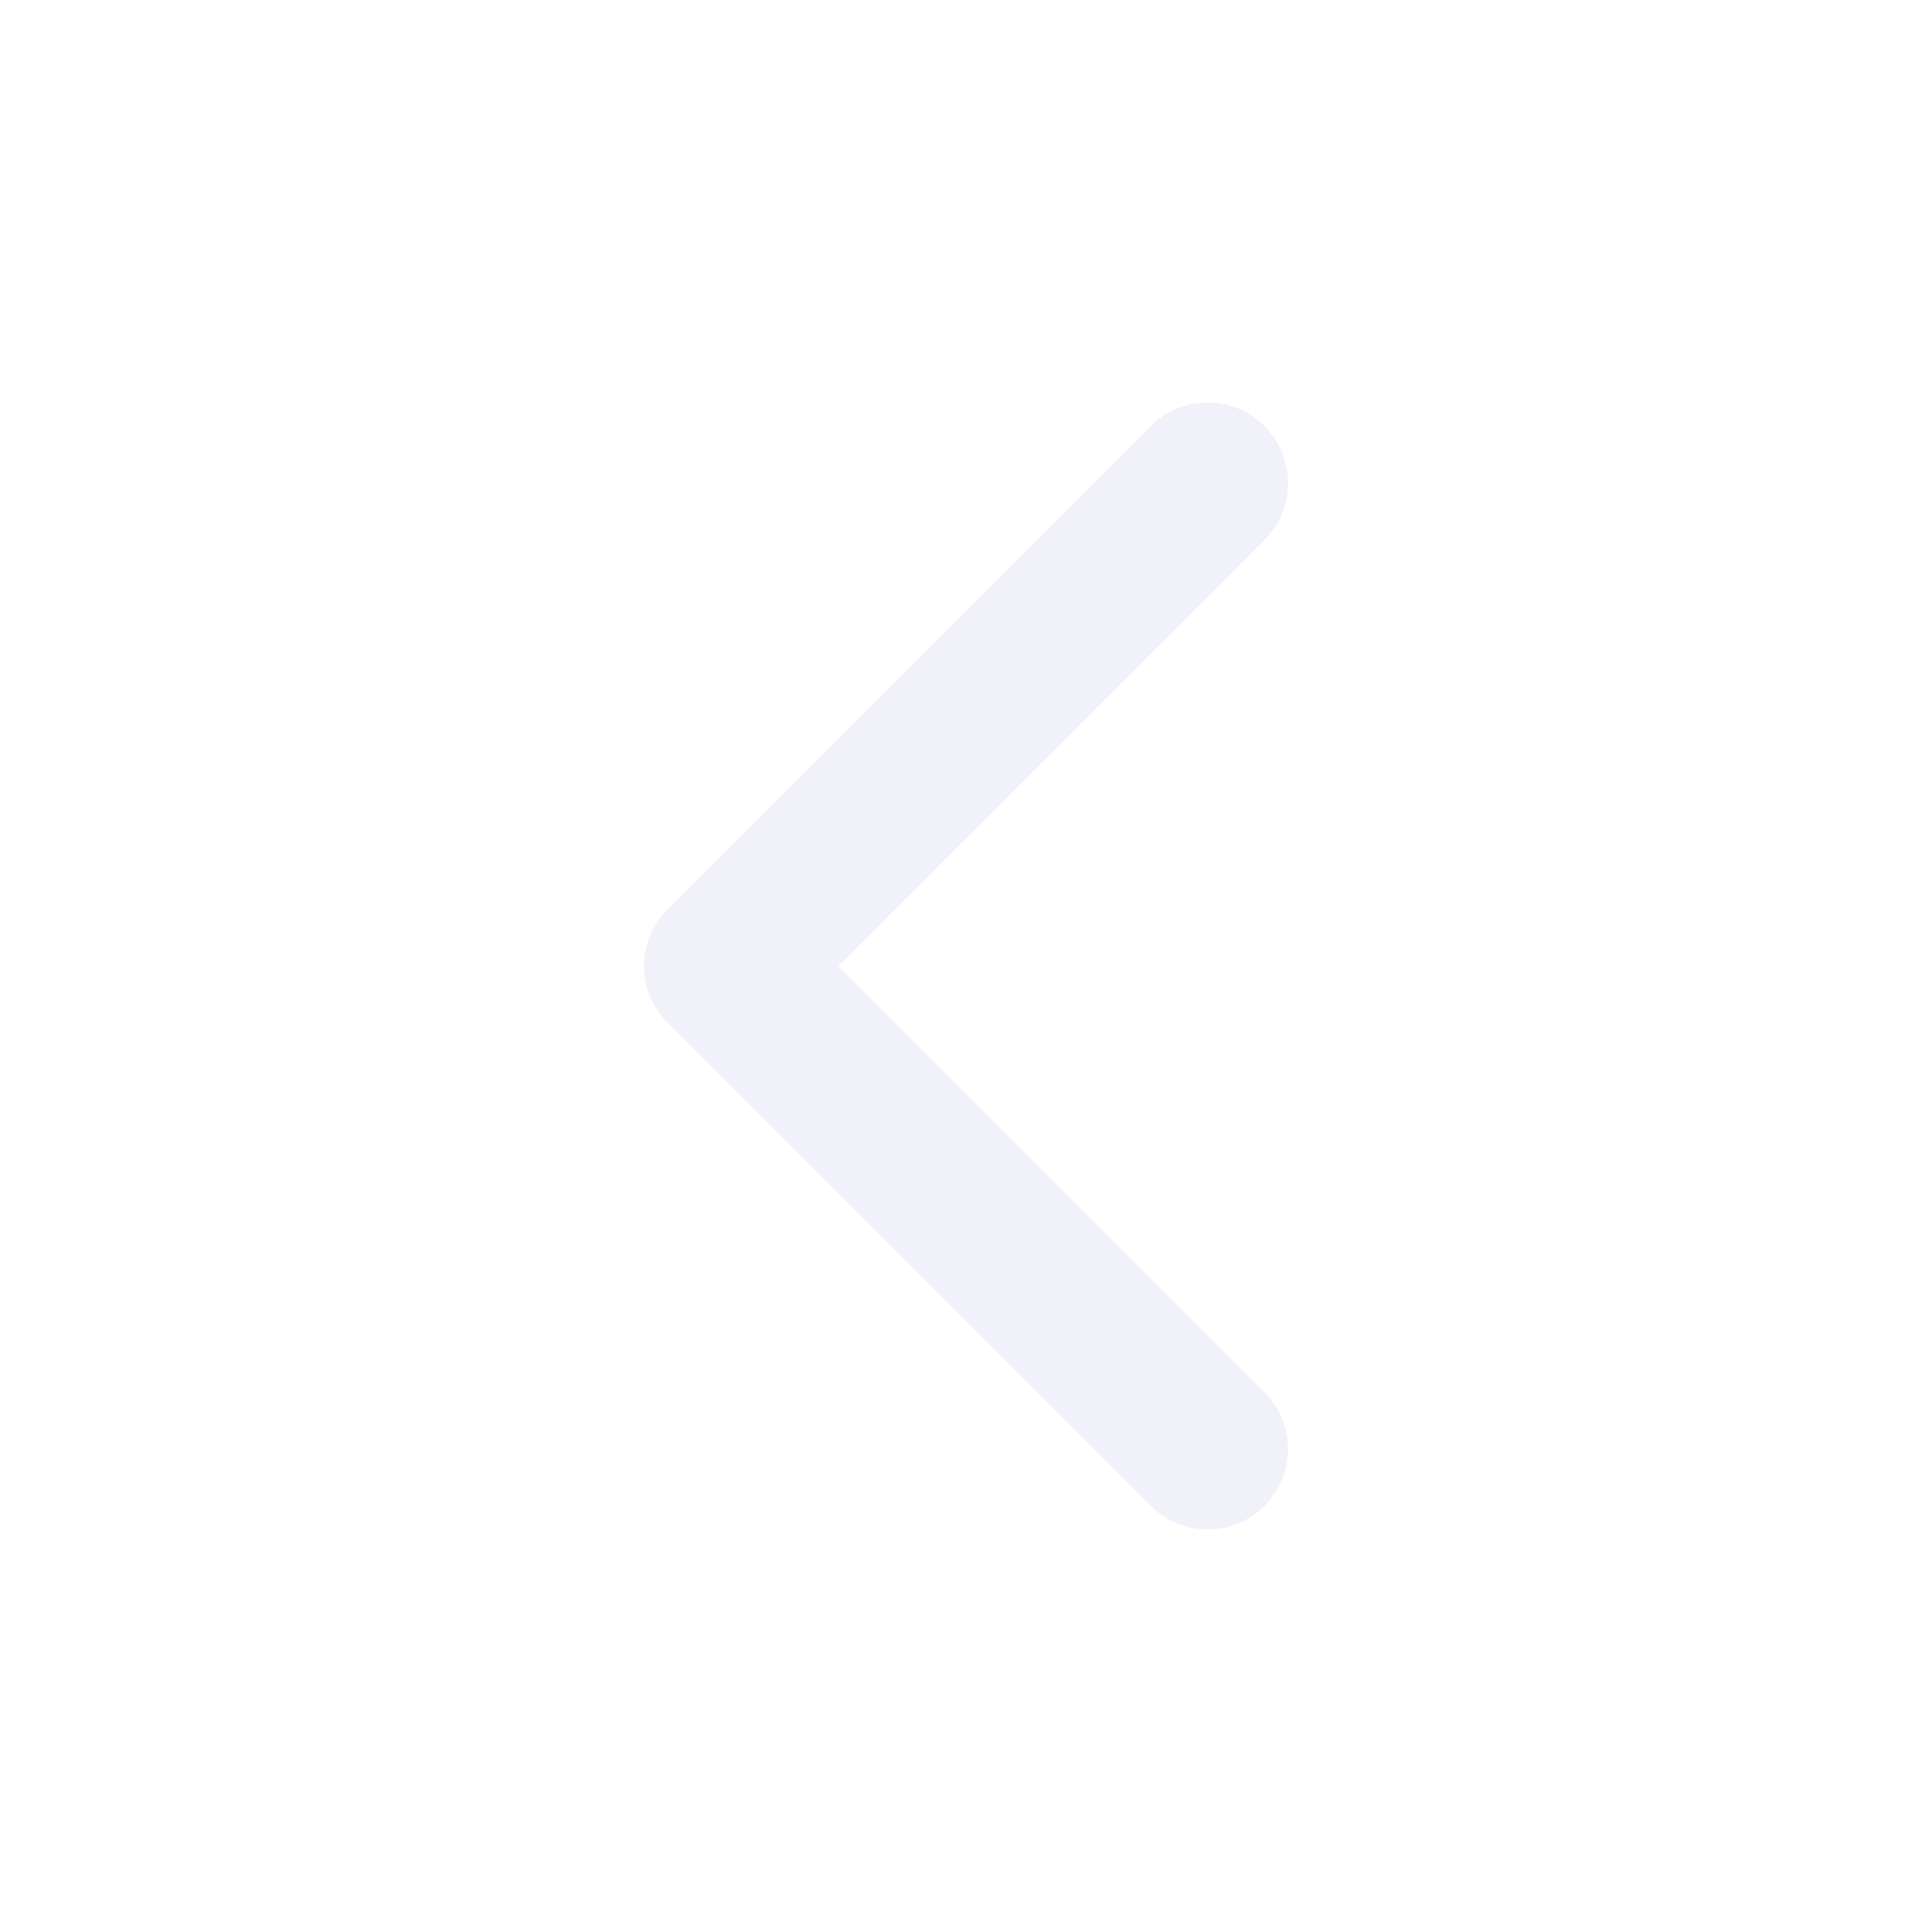
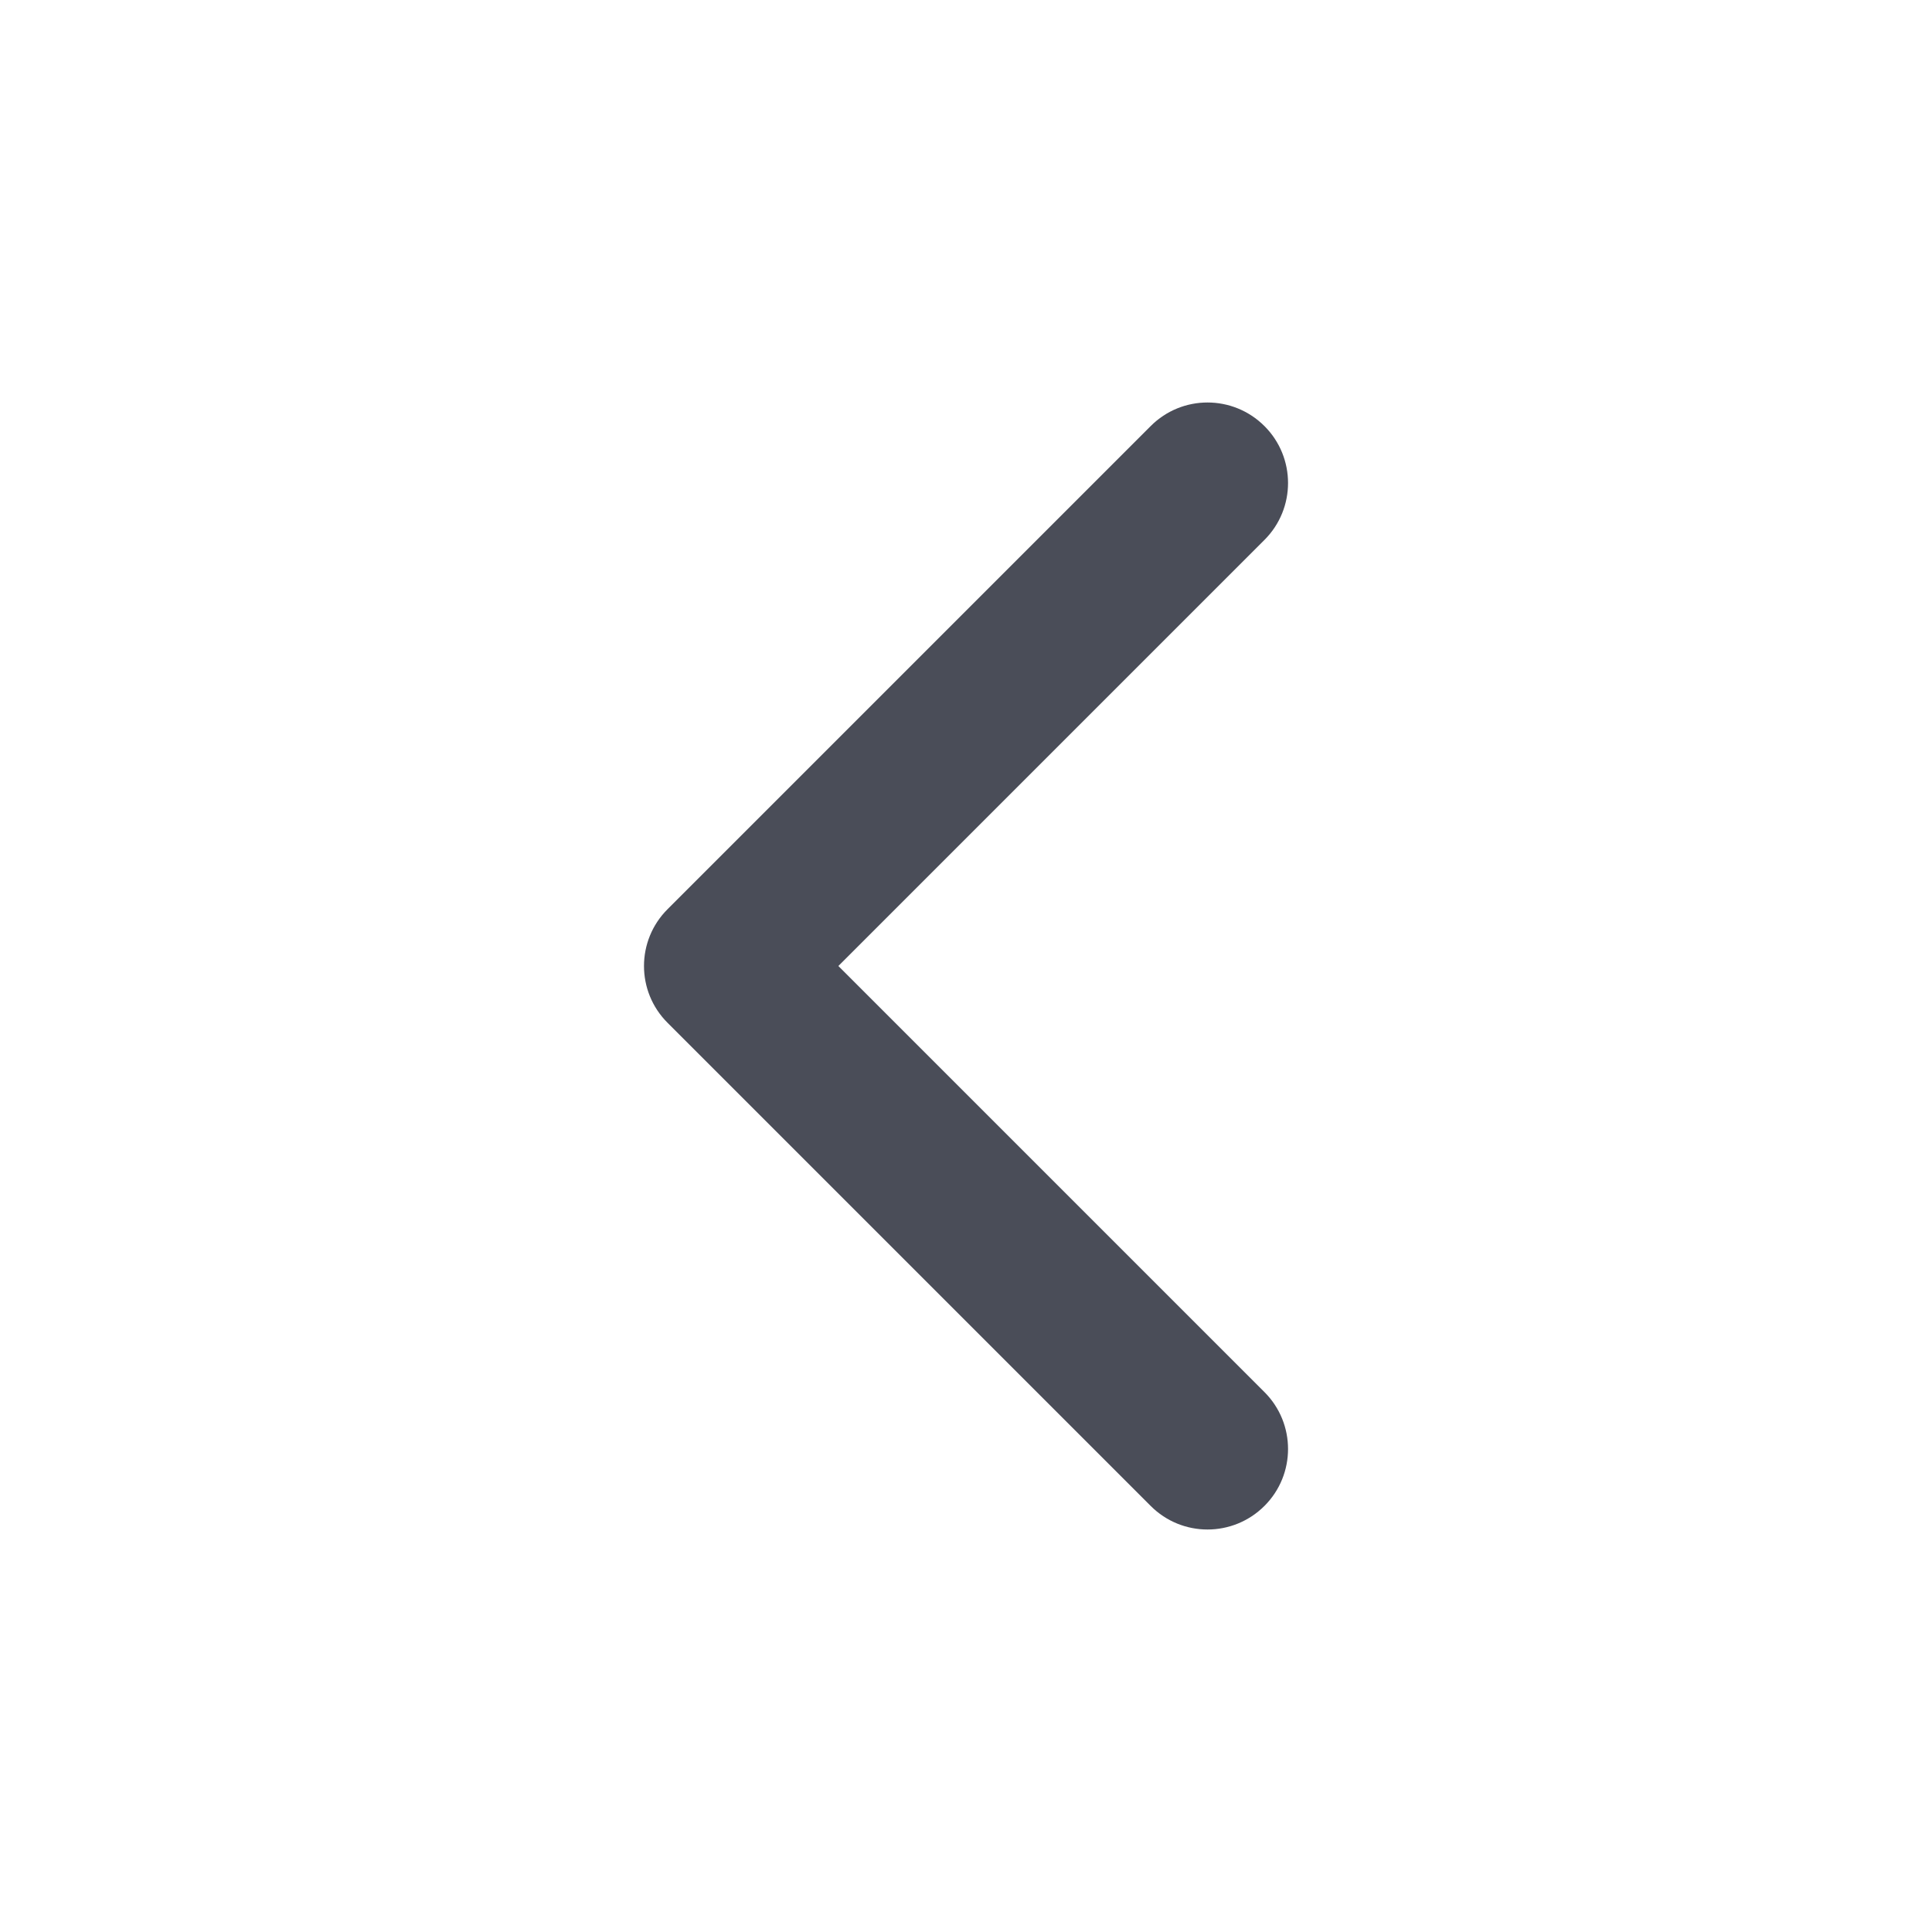
<svg xmlns="http://www.w3.org/2000/svg" width="16" height="16" viewBox="0 0 16 16" fill="none">
-   <path fill-rule="evenodd" clip-rule="evenodd" d="M10.472 3.529C10.211 3.268 9.789 3.268 9.529 3.529L5.529 7.529C5.268 7.789 5.268 8.211 5.529 8.471L9.529 12.471C9.789 12.732 10.211 12.732 10.472 12.471C10.732 12.211 10.732 11.789 10.472 11.529L6.943 8L10.472 4.471C10.732 4.211 10.732 3.789 10.472 3.529Z" fill="#F1F2F9" />
+   <path fill-rule="evenodd" clip-rule="evenodd" d="M10.472 3.529C10.211 3.268 9.789 3.268 9.529 3.529L5.529 7.529C5.268 7.789 5.268 8.211 5.529 8.471L9.529 12.471C9.789 12.732 10.211 12.732 10.472 12.471C10.732 12.211 10.732 11.789 10.472 11.529L6.943 8L10.472 4.471C10.732 4.211 10.732 3.789 10.472 3.529Z" fill="#4A4D58" />
</svg>
